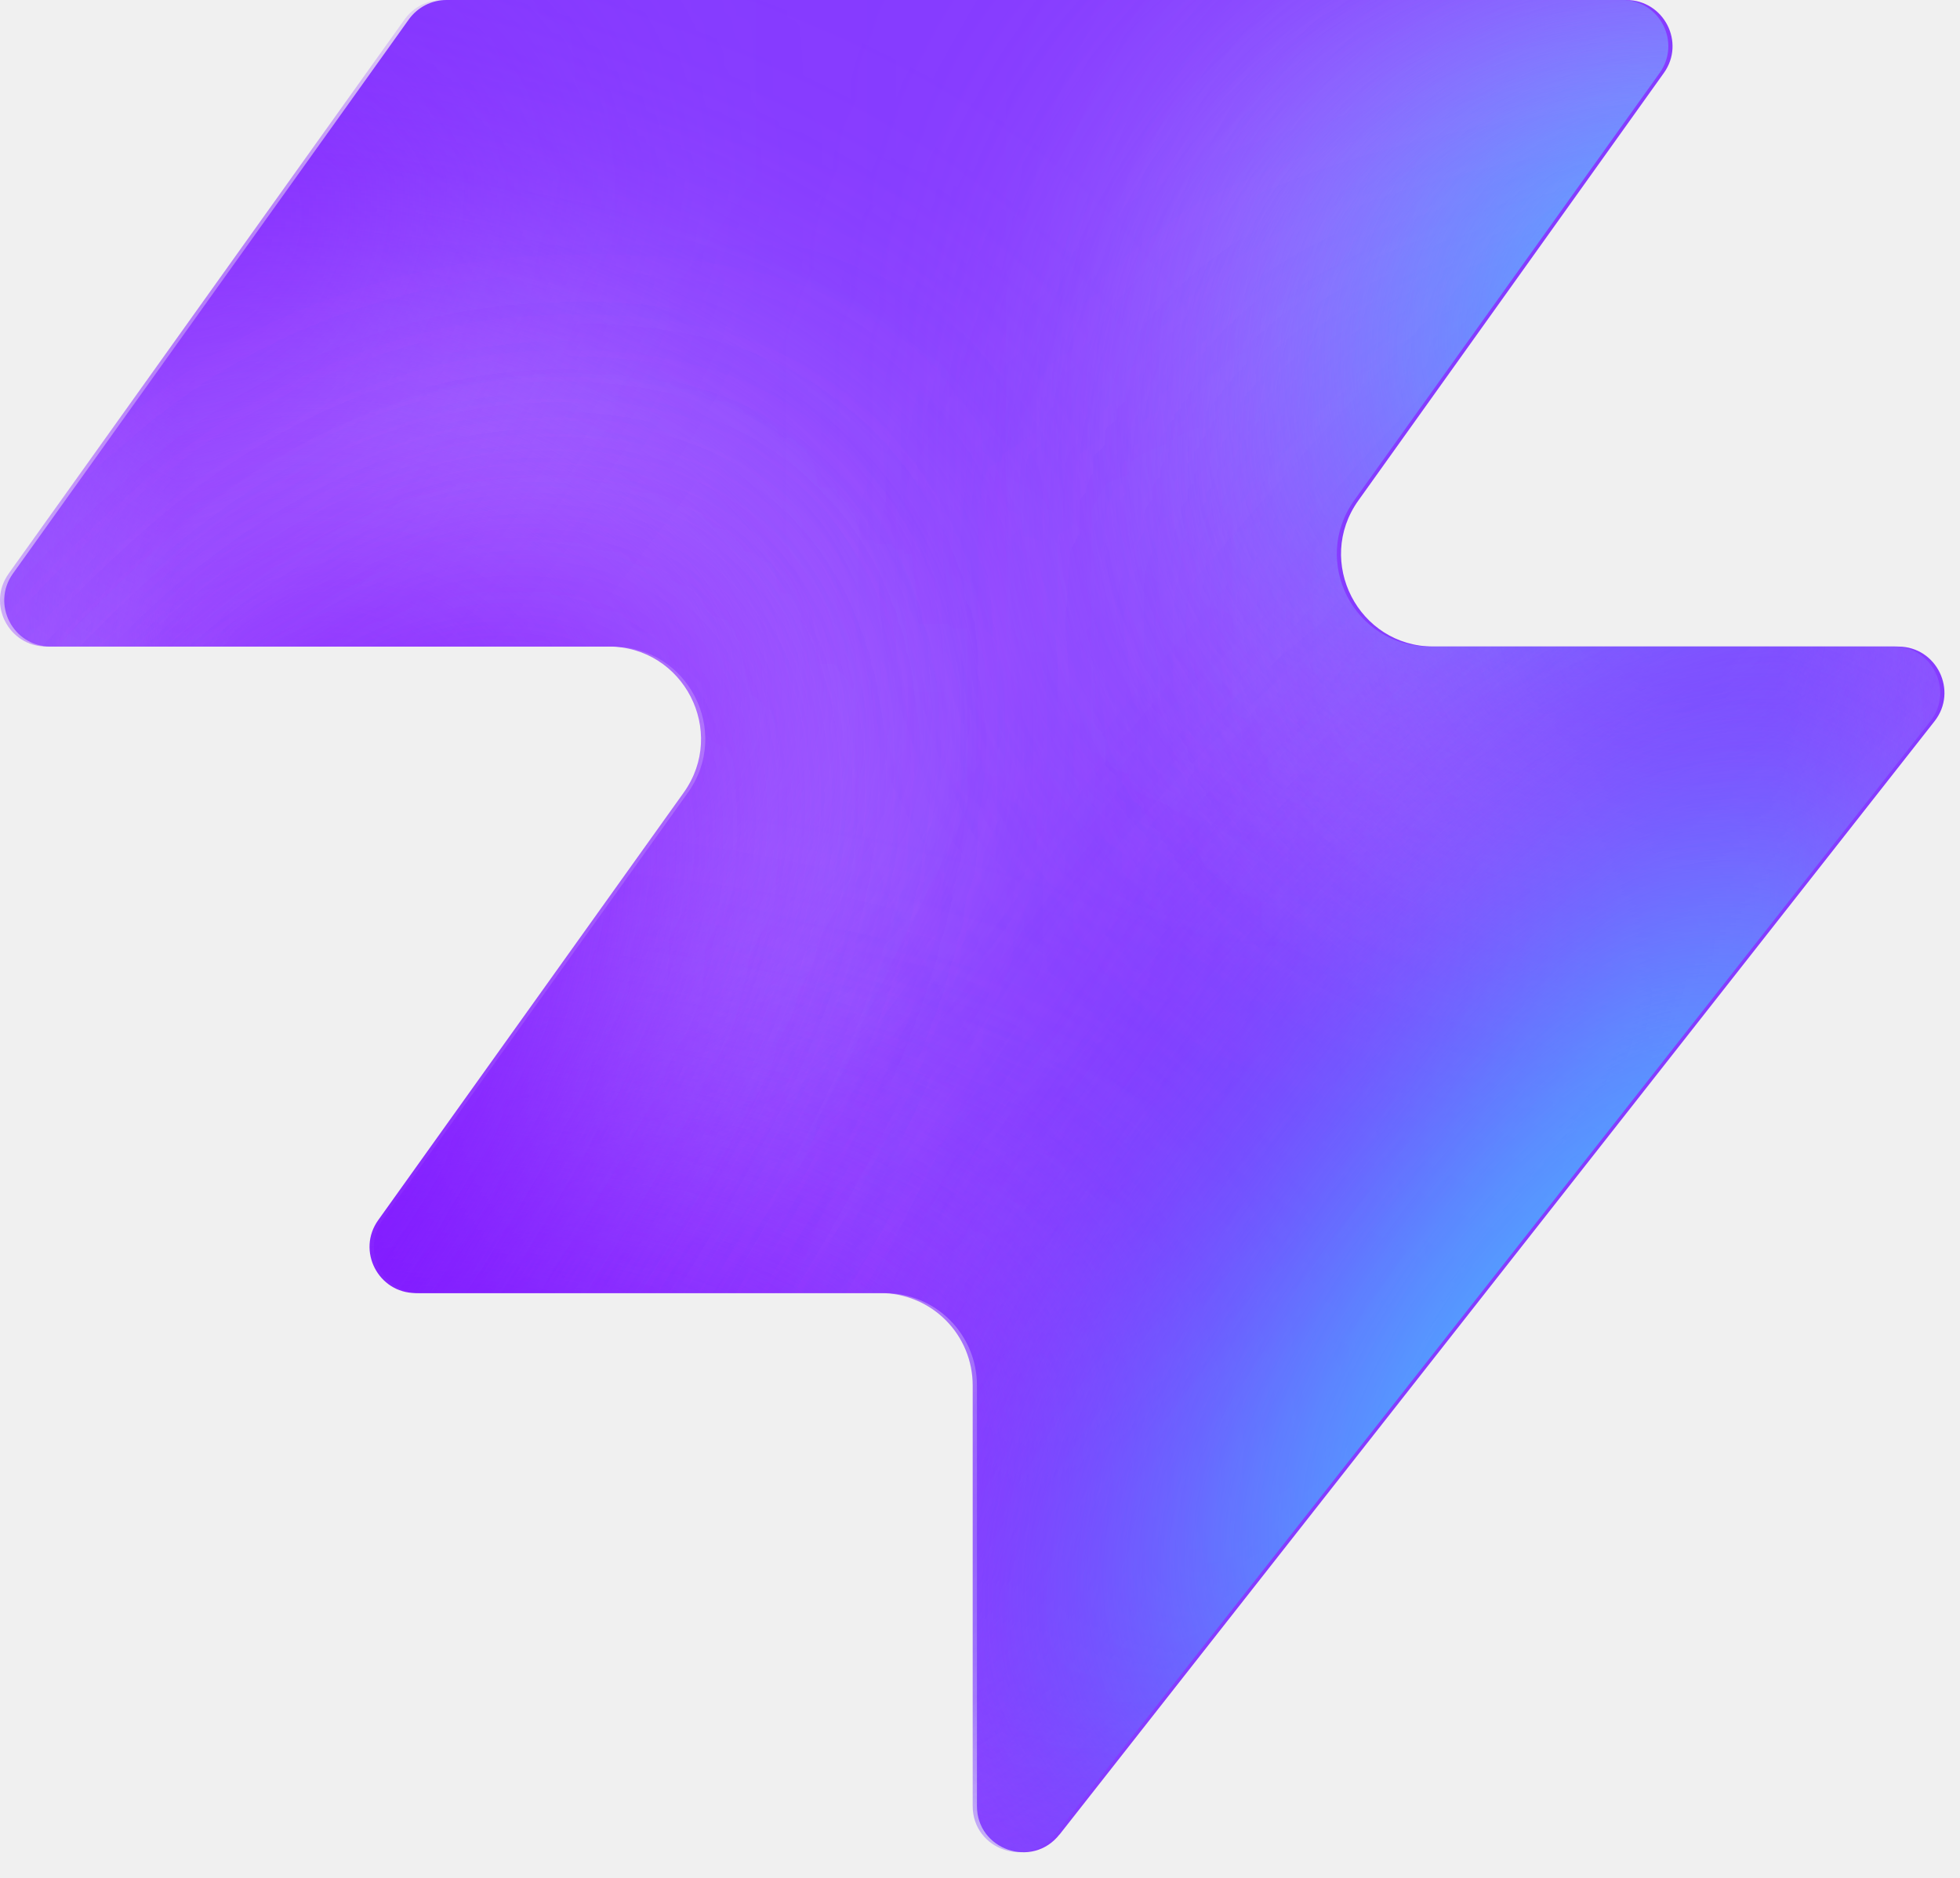
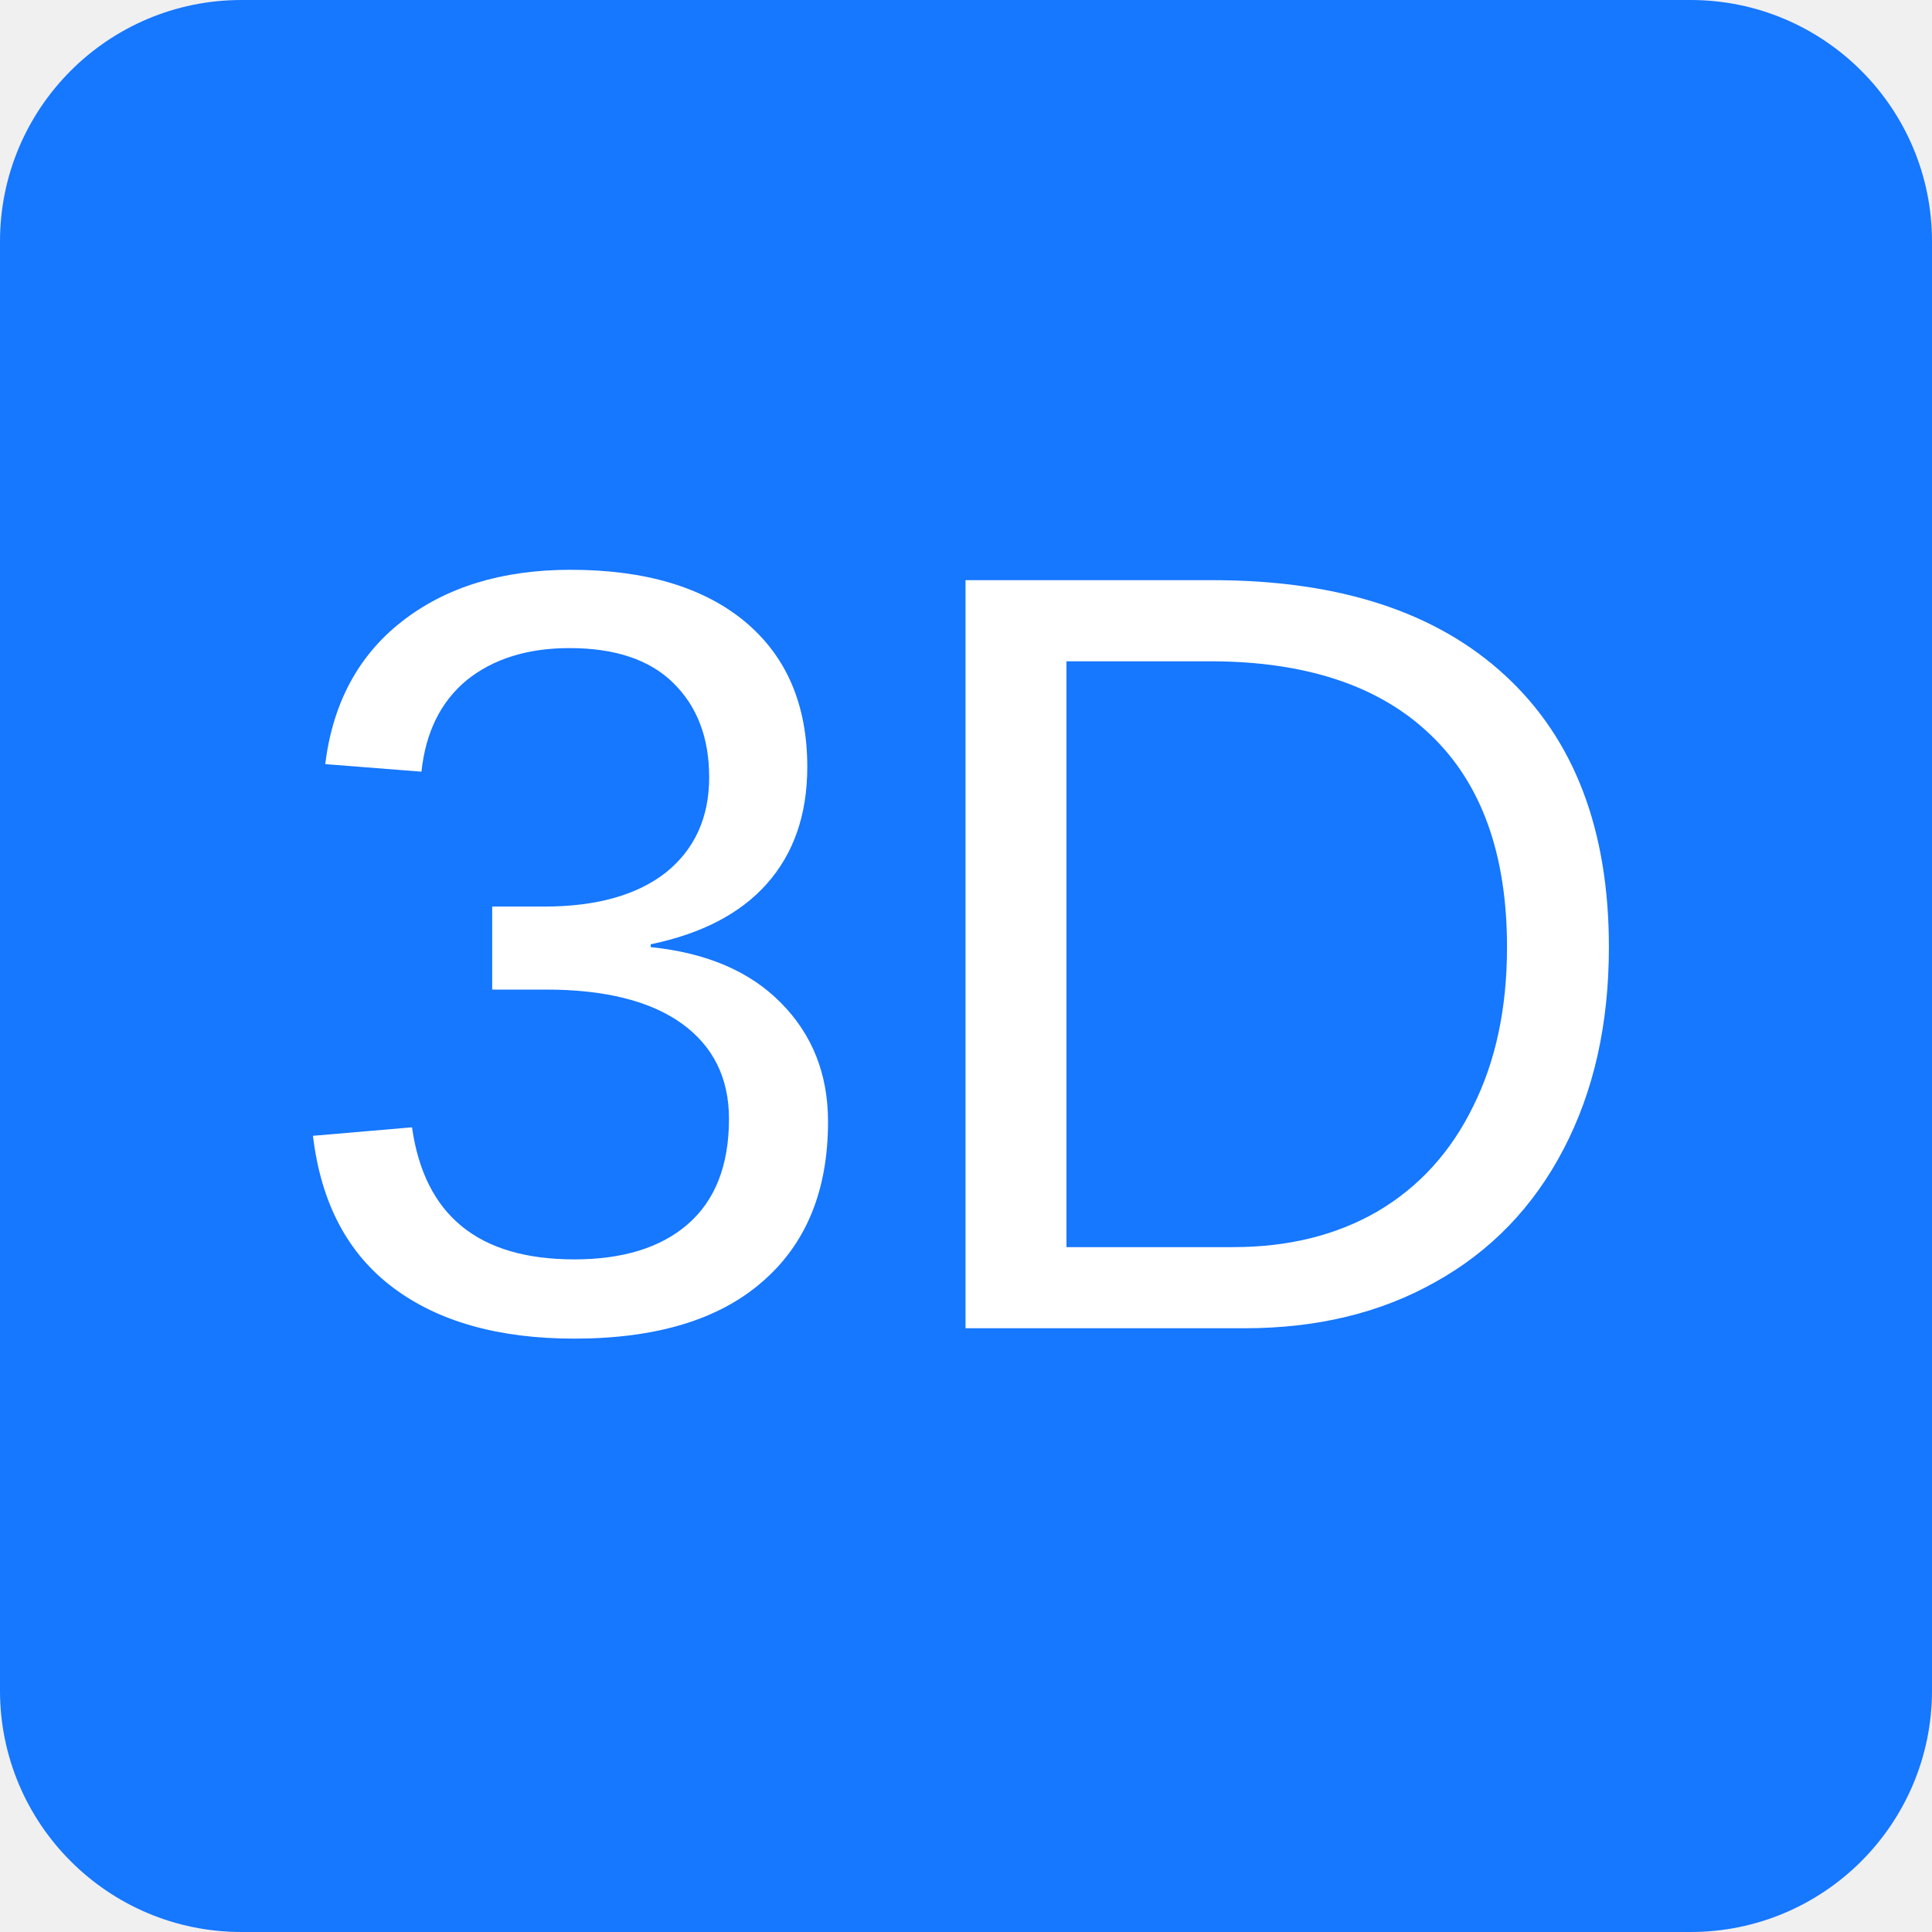
- <svg xmlns="http://www.w3.org/2000/svg" width="48" height="46" fill="none" viewBox="0 0 48 46">
-   <path fill="#863bff" d="M25.946 44.938c-.664.845-2.021.375-2.021-.698V33.937a2.26 2.26 0 0 0-2.262-2.262H10.287c-.92 0-1.456-1.04-.92-1.788l7.48-10.471c1.07-1.497 0-3.578-1.842-3.578H1.237c-.92 0-1.456-1.04-.92-1.788L10.013.474c.214-.297.556-.474.92-.474h28.894c.92 0 1.456 1.04.92 1.788l-7.48 10.471c-1.07 1.498 0 3.579 1.842 3.579h11.377c.943 0 1.473 1.088.89 1.83L25.947 44.94z" style="fill:#863bff;fill:color(display-p3 .525 .23 1);fill-opacity:1" />
-   <mask id="a" width="48" height="46" x="0" y="0" maskUnits="userSpaceOnUse" style="mask-type:alpha">
-     <path fill="#000" d="M25.842 44.938c-.664.844-2.021.375-2.021-.698V33.937a2.26 2.26 0 0 0-2.262-2.262H10.183c-.92 0-1.456-1.04-.92-1.788l7.48-10.471c1.07-1.498 0-3.579-1.842-3.579H1.133c-.92 0-1.456-1.04-.92-1.787L9.91.473c.214-.297.556-.474.92-.474h28.894c.92 0 1.456 1.04.92 1.788l-7.48 10.471c-1.07 1.498 0 3.578 1.842 3.578h11.377c.943 0 1.473 1.088.89 1.832L25.843 44.94z" style="fill:#000;fill-opacity:1" />
-   </mask>
-   <g mask="url(#a)">
-     <g filter="url(#b)">
-       <ellipse cx="5.508" cy="14.704" fill="#ede6ff" rx="5.508" ry="14.704" style="fill:#ede6ff;fill:color(display-p3 .927 .903 1);fill-opacity:1" transform="matrix(.00324 1 1 -.00324 -4.47 31.516)" />
-     </g>
-     <g filter="url(#c)">
-       <ellipse cx="10.399" cy="29.851" fill="#ede6ff" rx="10.399" ry="29.851" style="fill:#ede6ff;fill:color(display-p3 .927 .903 1);fill-opacity:1" transform="matrix(.00324 1 1 -.00324 -39.328 7.883)" />
-     </g>
-     <g filter="url(#d)">
-       <ellipse cx="5.508" cy="30.487" fill="#7e14ff" rx="5.508" ry="30.487" style="fill:#7e14ff;fill:color(display-p3 .492 .077 1);fill-opacity:1" transform="rotate(89.814 -25.913 -14.639)scale(1 -1)" />
-     </g>
-     <g filter="url(#e)">
-       <ellipse cx="5.508" cy="30.599" fill="#7e14ff" rx="5.508" ry="30.599" style="fill:#7e14ff;fill:color(display-p3 .492 .077 1);fill-opacity:1" transform="rotate(89.814 -32.644 -3.334)scale(1 -1)" />
-     </g>
-     <g filter="url(#f)">
-       <ellipse cx="5.508" cy="30.599" fill="#7e14ff" rx="5.508" ry="30.599" style="fill:#7e14ff;fill:color(display-p3 .492 .077 1);fill-opacity:1" transform="matrix(.00324 1 1 -.00324 -34.34 30.47)" />
-     </g>
-     <g filter="url(#g)">
-       <ellipse cx="14.072" cy="22.078" fill="#ede6ff" rx="14.072" ry="22.078" style="fill:#ede6ff;fill:color(display-p3 .927 .903 1);fill-opacity:1" transform="rotate(93.35 24.506 48.493)scale(-1 1)" />
-     </g>
-     <g filter="url(#h)">
-       <ellipse cx="3.47" cy="21.501" fill="#7e14ff" rx="3.47" ry="21.501" style="fill:#7e14ff;fill:color(display-p3 .492 .077 1);fill-opacity:1" transform="rotate(89.009 28.708 47.59)scale(-1 1)" />
-     </g>
-     <g filter="url(#i)">
-       <ellipse cx="3.47" cy="21.501" fill="#7e14ff" rx="3.47" ry="21.501" style="fill:#7e14ff;fill:color(display-p3 .492 .077 1);fill-opacity:1" transform="rotate(89.009 28.708 47.59)scale(-1 1)" />
-     </g>
-     <g filter="url(#j)">
-       <ellipse cx=".387" cy="8.972" fill="#7e14ff" rx="4.407" ry="29.108" style="fill:#7e14ff;fill:color(display-p3 .492 .077 1);fill-opacity:1" transform="rotate(39.51 .387 8.972)" />
-     </g>
-     <g filter="url(#k)">
-       <ellipse cx="47.523" cy="-6.092" fill="#7e14ff" rx="4.407" ry="29.108" style="fill:#7e14ff;fill:color(display-p3 .492 .077 1);fill-opacity:1" transform="rotate(37.892 47.523 -6.092)" />
-     </g>
-     <g filter="url(#l)">
-       <ellipse cx="41.412" cy="6.333" fill="#47bfff" rx="5.971" ry="9.665" style="fill:#47bfff;fill:color(display-p3 .28 .748 1);fill-opacity:1" transform="rotate(37.892 41.412 6.333)" />
-     </g>
-     <g filter="url(#m)">
-       <ellipse cx="-1.879" cy="38.332" fill="#7e14ff" rx="4.407" ry="29.108" style="fill:#7e14ff;fill:color(display-p3 .492 .077 1);fill-opacity:1" transform="rotate(37.892 -1.88 38.332)" />
-     </g>
-     <g filter="url(#n)">
-       <ellipse cx="-1.879" cy="38.332" fill="#7e14ff" rx="4.407" ry="29.108" style="fill:#7e14ff;fill:color(display-p3 .492 .077 1);fill-opacity:1" transform="rotate(37.892 -1.88 38.332)" />
-     </g>
-     <g filter="url(#o)">
-       <ellipse cx="35.651" cy="29.907" fill="#7e14ff" rx="4.407" ry="29.108" style="fill:#7e14ff;fill:color(display-p3 .492 .077 1);fill-opacity:1" transform="rotate(37.892 35.651 29.907)" />
-     </g>
-     <g filter="url(#p)">
-       <ellipse cx="38.418" cy="32.4" fill="#47bfff" rx="5.971" ry="15.297" style="fill:#47bfff;fill:color(display-p3 .28 .748 1);fill-opacity:1" transform="rotate(37.892 38.418 32.4)" />
-     </g>
-   </g>
-   <defs>
-     <filter id="b" width="60.045" height="41.654" x="-19.77" y="16.149" color-interpolation-filters="sRGB" filterUnits="userSpaceOnUse">
-       <feFlood flood-opacity="0" result="BackgroundImageFix" />
-       <feBlend in="SourceGraphic" in2="BackgroundImageFix" result="shape" />
-       <feGaussianBlur result="effect1_foregroundBlur_2002_17158" stdDeviation="7.659" />
-     </filter>
-     <filter id="c" width="90.34" height="51.437" x="-54.613" y="-7.533" color-interpolation-filters="sRGB" filterUnits="userSpaceOnUse">
-       <feFlood flood-opacity="0" result="BackgroundImageFix" />
-       <feBlend in="SourceGraphic" in2="BackgroundImageFix" result="shape" />
-       <feGaussianBlur result="effect1_foregroundBlur_2002_17158" stdDeviation="7.659" />
-     </filter>
-     <filter id="d" width="79.355" height="29.4" x="-49.64" y="2.03" color-interpolation-filters="sRGB" filterUnits="userSpaceOnUse">
-       <feFlood flood-opacity="0" result="BackgroundImageFix" />
-       <feBlend in="SourceGraphic" in2="BackgroundImageFix" result="shape" />
-       <feGaussianBlur result="effect1_foregroundBlur_2002_17158" stdDeviation="4.596" />
-     </filter>
-     <filter id="e" width="79.579" height="29.4" x="-45.045" y="20.029" color-interpolation-filters="sRGB" filterUnits="userSpaceOnUse">
-       <feFlood flood-opacity="0" result="BackgroundImageFix" />
-       <feBlend in="SourceGraphic" in2="BackgroundImageFix" result="shape" />
-       <feGaussianBlur result="effect1_foregroundBlur_2002_17158" stdDeviation="4.596" />
-     </filter>
-     <filter id="f" width="79.579" height="29.4" x="-43.513" y="21.178" color-interpolation-filters="sRGB" filterUnits="userSpaceOnUse">
-       <feFlood flood-opacity="0" result="BackgroundImageFix" />
-       <feBlend in="SourceGraphic" in2="BackgroundImageFix" result="shape" />
-       <feGaussianBlur result="effect1_foregroundBlur_2002_17158" stdDeviation="4.596" />
-     </filter>
-     <filter id="g" width="74.749" height="58.852" x="15.756" y="-17.901" color-interpolation-filters="sRGB" filterUnits="userSpaceOnUse">
-       <feFlood flood-opacity="0" result="BackgroundImageFix" />
-       <feBlend in="SourceGraphic" in2="BackgroundImageFix" result="shape" />
-       <feGaussianBlur result="effect1_foregroundBlur_2002_17158" stdDeviation="7.659" />
-     </filter>
-     <filter id="h" width="61.377" height="25.362" x="23.548" y="2.284" color-interpolation-filters="sRGB" filterUnits="userSpaceOnUse">
-       <feFlood flood-opacity="0" result="BackgroundImageFix" />
-       <feBlend in="SourceGraphic" in2="BackgroundImageFix" result="shape" />
-       <feGaussianBlur result="effect1_foregroundBlur_2002_17158" stdDeviation="4.596" />
-     </filter>
-     <filter id="i" width="61.377" height="25.362" x="23.548" y="2.284" color-interpolation-filters="sRGB" filterUnits="userSpaceOnUse">
-       <feFlood flood-opacity="0" result="BackgroundImageFix" />
-       <feBlend in="SourceGraphic" in2="BackgroundImageFix" result="shape" />
-       <feGaussianBlur result="effect1_foregroundBlur_2002_17158" stdDeviation="4.596" />
-     </filter>
-     <filter id="j" width="56.045" height="63.649" x="-27.636" y="-22.853" color-interpolation-filters="sRGB" filterUnits="userSpaceOnUse">
-       <feFlood flood-opacity="0" result="BackgroundImageFix" />
-       <feBlend in="SourceGraphic" in2="BackgroundImageFix" result="shape" />
-       <feGaussianBlur result="effect1_foregroundBlur_2002_17158" stdDeviation="4.596" />
-     </filter>
-     <filter id="k" width="54.814" height="64.646" x="20.116" y="-38.415" color-interpolation-filters="sRGB" filterUnits="userSpaceOnUse">
-       <feFlood flood-opacity="0" result="BackgroundImageFix" />
-       <feBlend in="SourceGraphic" in2="BackgroundImageFix" result="shape" />
-       <feGaussianBlur result="effect1_foregroundBlur_2002_17158" stdDeviation="4.596" />
-     </filter>
-     <filter id="l" width="33.541" height="35.313" x="24.641" y="-11.323" color-interpolation-filters="sRGB" filterUnits="userSpaceOnUse">
-       <feFlood flood-opacity="0" result="BackgroundImageFix" />
-       <feBlend in="SourceGraphic" in2="BackgroundImageFix" result="shape" />
-       <feGaussianBlur result="effect1_foregroundBlur_2002_17158" stdDeviation="4.596" />
-     </filter>
-     <filter id="m" width="54.814" height="64.646" x="-29.286" y="6.009" color-interpolation-filters="sRGB" filterUnits="userSpaceOnUse">
-       <feFlood flood-opacity="0" result="BackgroundImageFix" />
-       <feBlend in="SourceGraphic" in2="BackgroundImageFix" result="shape" />
-       <feGaussianBlur result="effect1_foregroundBlur_2002_17158" stdDeviation="4.596" />
-     </filter>
-     <filter id="n" width="54.814" height="64.646" x="-29.286" y="6.009" color-interpolation-filters="sRGB" filterUnits="userSpaceOnUse">
-       <feFlood flood-opacity="0" result="BackgroundImageFix" />
-       <feBlend in="SourceGraphic" in2="BackgroundImageFix" result="shape" />
-       <feGaussianBlur result="effect1_foregroundBlur_2002_17158" stdDeviation="4.596" />
-     </filter>
-     <filter id="o" width="54.814" height="64.646" x="8.244" y="-2.416" color-interpolation-filters="sRGB" filterUnits="userSpaceOnUse">
-       <feFlood flood-opacity="0" result="BackgroundImageFix" />
-       <feBlend in="SourceGraphic" in2="BackgroundImageFix" result="shape" />
-       <feGaussianBlur result="effect1_foregroundBlur_2002_17158" stdDeviation="4.596" />
-     </filter>
-     <filter id="p" width="39.409" height="43.623" x="18.713" y="10.588" color-interpolation-filters="sRGB" filterUnits="userSpaceOnUse">
-       <feFlood flood-opacity="0" result="BackgroundImageFix" />
-       <feBlend in="SourceGraphic" in2="BackgroundImageFix" result="shape" />
-       <feGaussianBlur result="effect1_foregroundBlur_2002_17158" stdDeviation="4.596" />
-     </filter>
-   </defs>
+ <svg xmlns="http://www.w3.org/2000/svg" viewBox="0 0 32 32">
+   <rect width="32" height="32" rx="4" fill="#1677ff" />
+   <text x="16" y="22" text-anchor="middle" font-size="18" font-family="Arial" fill="white">3D</text>
</svg>
